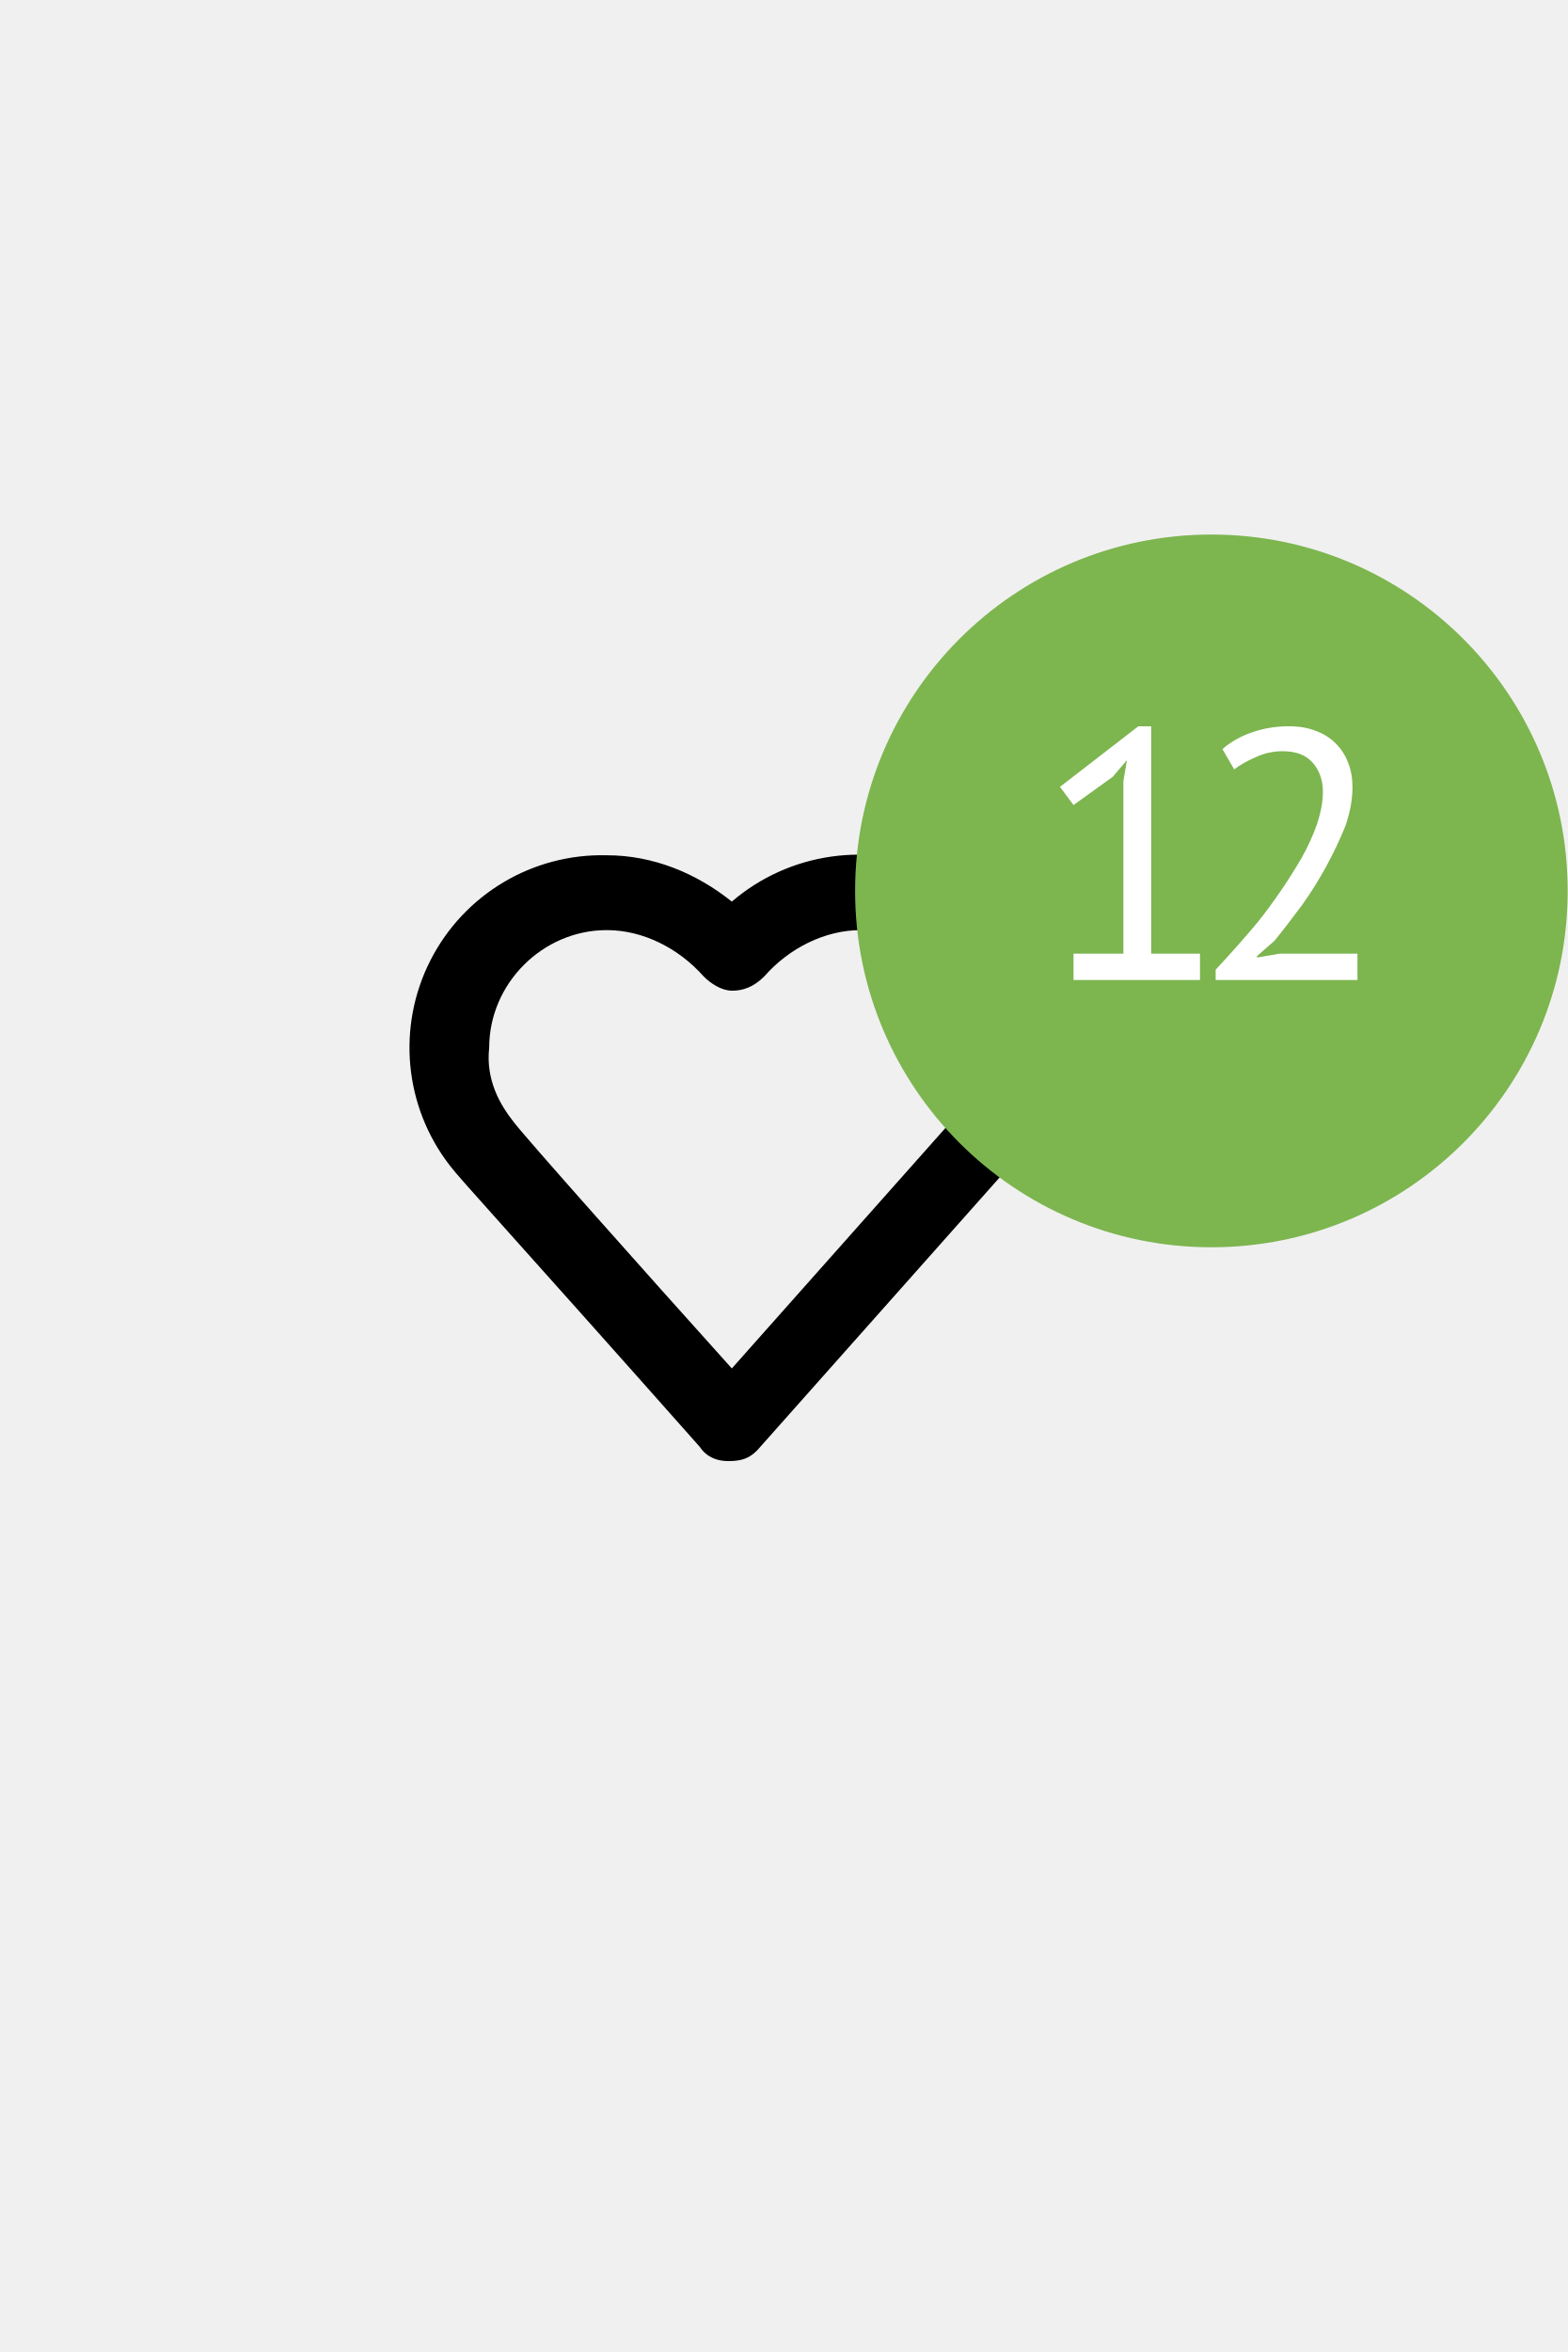
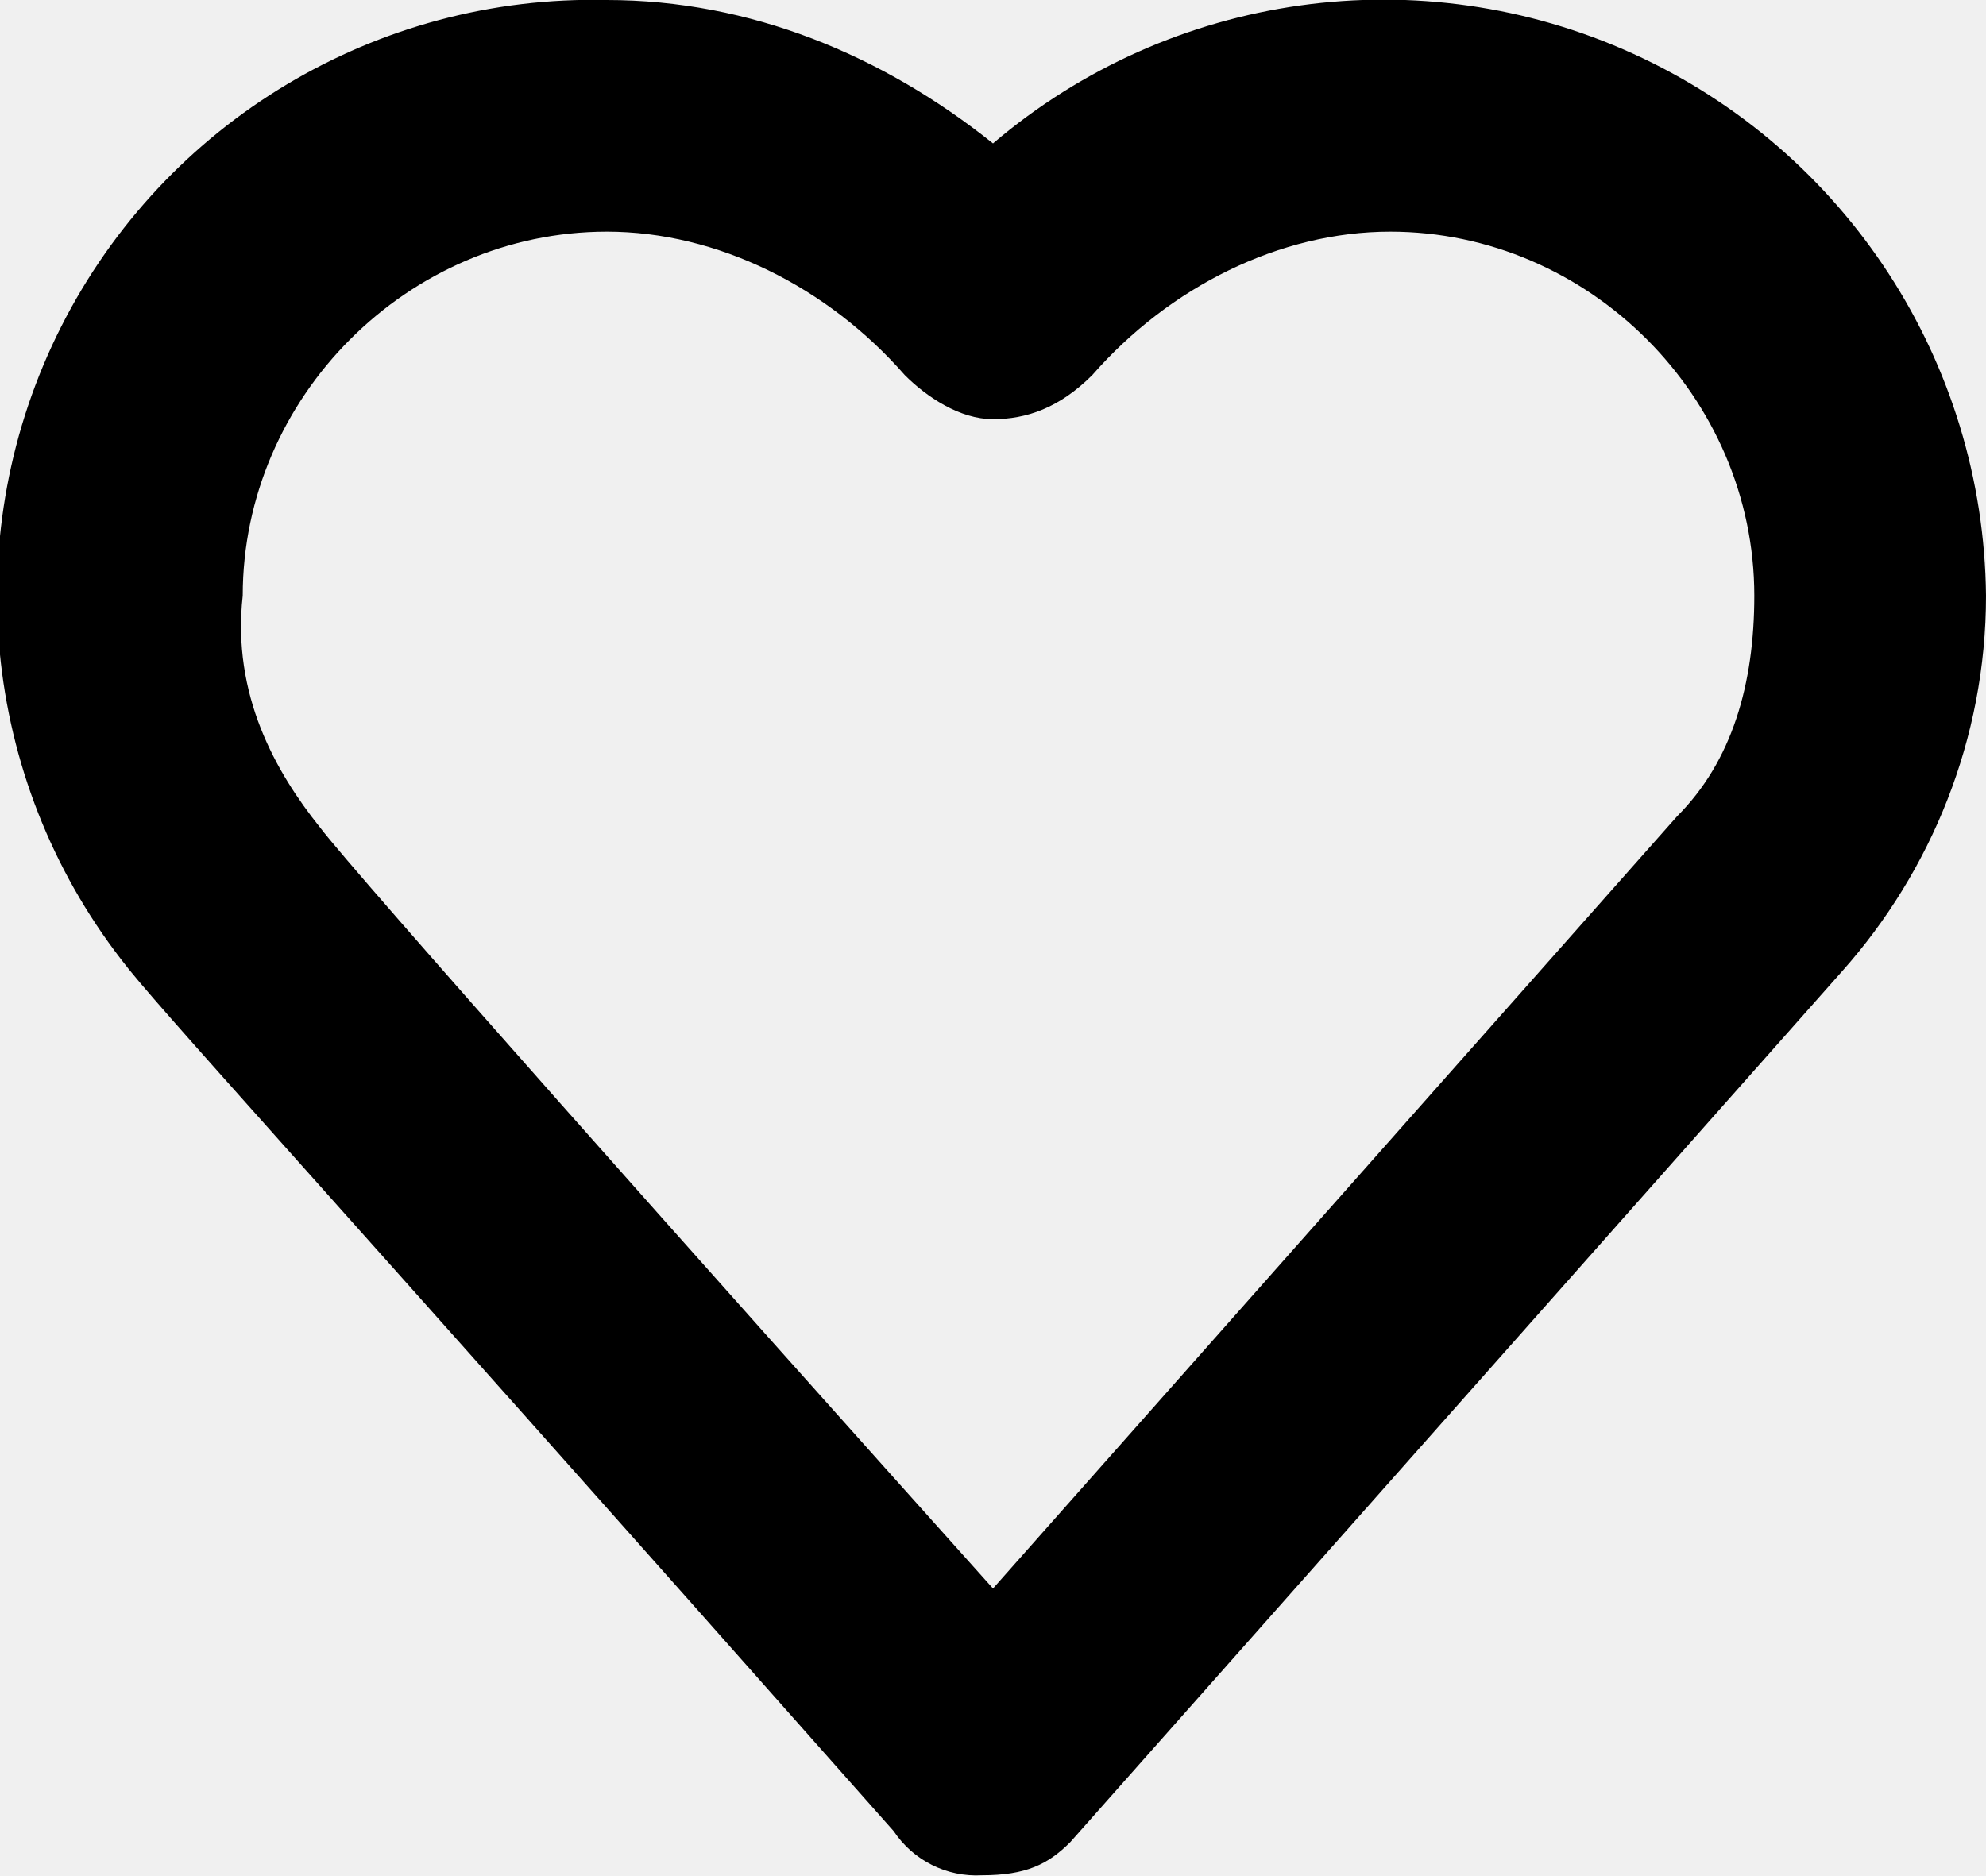
- <svg xmlns="http://www.w3.org/2000/svg" width="44" height="66" fill="none">
-   <path d="M20.44 41c-.3 0-.6-.1-.8-.4-5.41-6.1-6.72-7.5-7.02-7.9a5.4 5.4 0 0 1 4.41-8.7c1.3 0 2.51.5 3.51 1.3a5.47 5.47 0 0 1 9.03 4.1c0 1.3-.5 2.5-1.3 3.4l-7.02 7.9c-.2.2-.4.3-.8.3Zm-6.01-9.5c.3.4 3.5 4 6.11 6.9l6.22-7c.5-.5.7-1.2.7-2 0-1.8-1.5-3.3-3.3-3.3-1 0-2.01.5-2.71 1.3-.3.3-.6.4-.9.4-.3 0-.6-.2-.8-.4-.71-.8-1.71-1.3-2.72-1.3-1.8 0-3.3 1.5-3.3 3.3-.1.9.3 1.6.7 2.1-.1 0-.1 0 0 0Z" fill="#000" />
-   <rect x="24" y="15" width="20" height="20" rx="10" fill="#7DB54F" />
-   <path d="M30.13 26.76h1.4v-4.84l.1-.59-.4.47-1.1.79-.38-.51 2.2-1.7h.36v6.38h1.37v.74h-3.55v-.74Zm7.83-4.67c0 .35-.07.72-.2 1.09a10.88 10.88 0 0 1-1.21 2.21c-.26.35-.52.69-.78 1.01l-.49.43v.04l.64-.11h2.18v.74h-3.98v-.29a33.15 33.15 0 0 0 1.17-1.32 15.09 15.09 0 0 0 1.25-1.83c.18-.32.32-.64.43-.95.1-.31.16-.61.16-.89 0-.33-.1-.6-.28-.81-.19-.22-.47-.33-.85-.33-.25 0-.5.05-.74.16-.24.1-.45.22-.62.35l-.33-.57c.23-.2.51-.36.83-.47.32-.11.66-.17 1.03-.17.29 0 .54.04.76.13a1.5 1.5 0 0 1 .91.9c.08.2.12.43.12.68Z" fill="#fff" />
+ <svg xmlns="http://www.w3.org/2000/svg" width="18" height="17" viewBox="0 0 18 17">
+   <path d="M8.9 17a.9.9 0 0 1-.8-.4c-5.4-6.1-6.7-7.5-7-7.9A5.4 5.4 0 0 1 5.5 0C6.8 0 8 .5 9 1.3a5.46 5.46 0 0 1 9 4.1c0 1.3-.5 2.5-1.3 3.4l-7 7.9c-.2.2-.4.3-.8.3Zm-6-9.5c.3.4 3.5 4 6.1 6.9l6.2-7c.5-.5.7-1.2.7-2 0-1.8-1.5-3.3-3.3-3.3-1 0-2 .5-2.7 1.3-.3.3-.6.4-.9.4-.3 0-.6-.2-.8-.4-.7-.8-1.7-1.3-2.7-1.3-1.8 0-3.3 1.5-3.3 3.3-.1.9.3 1.6.7 2.1-.1 0-.1 0 0 0Z" />
</svg>
